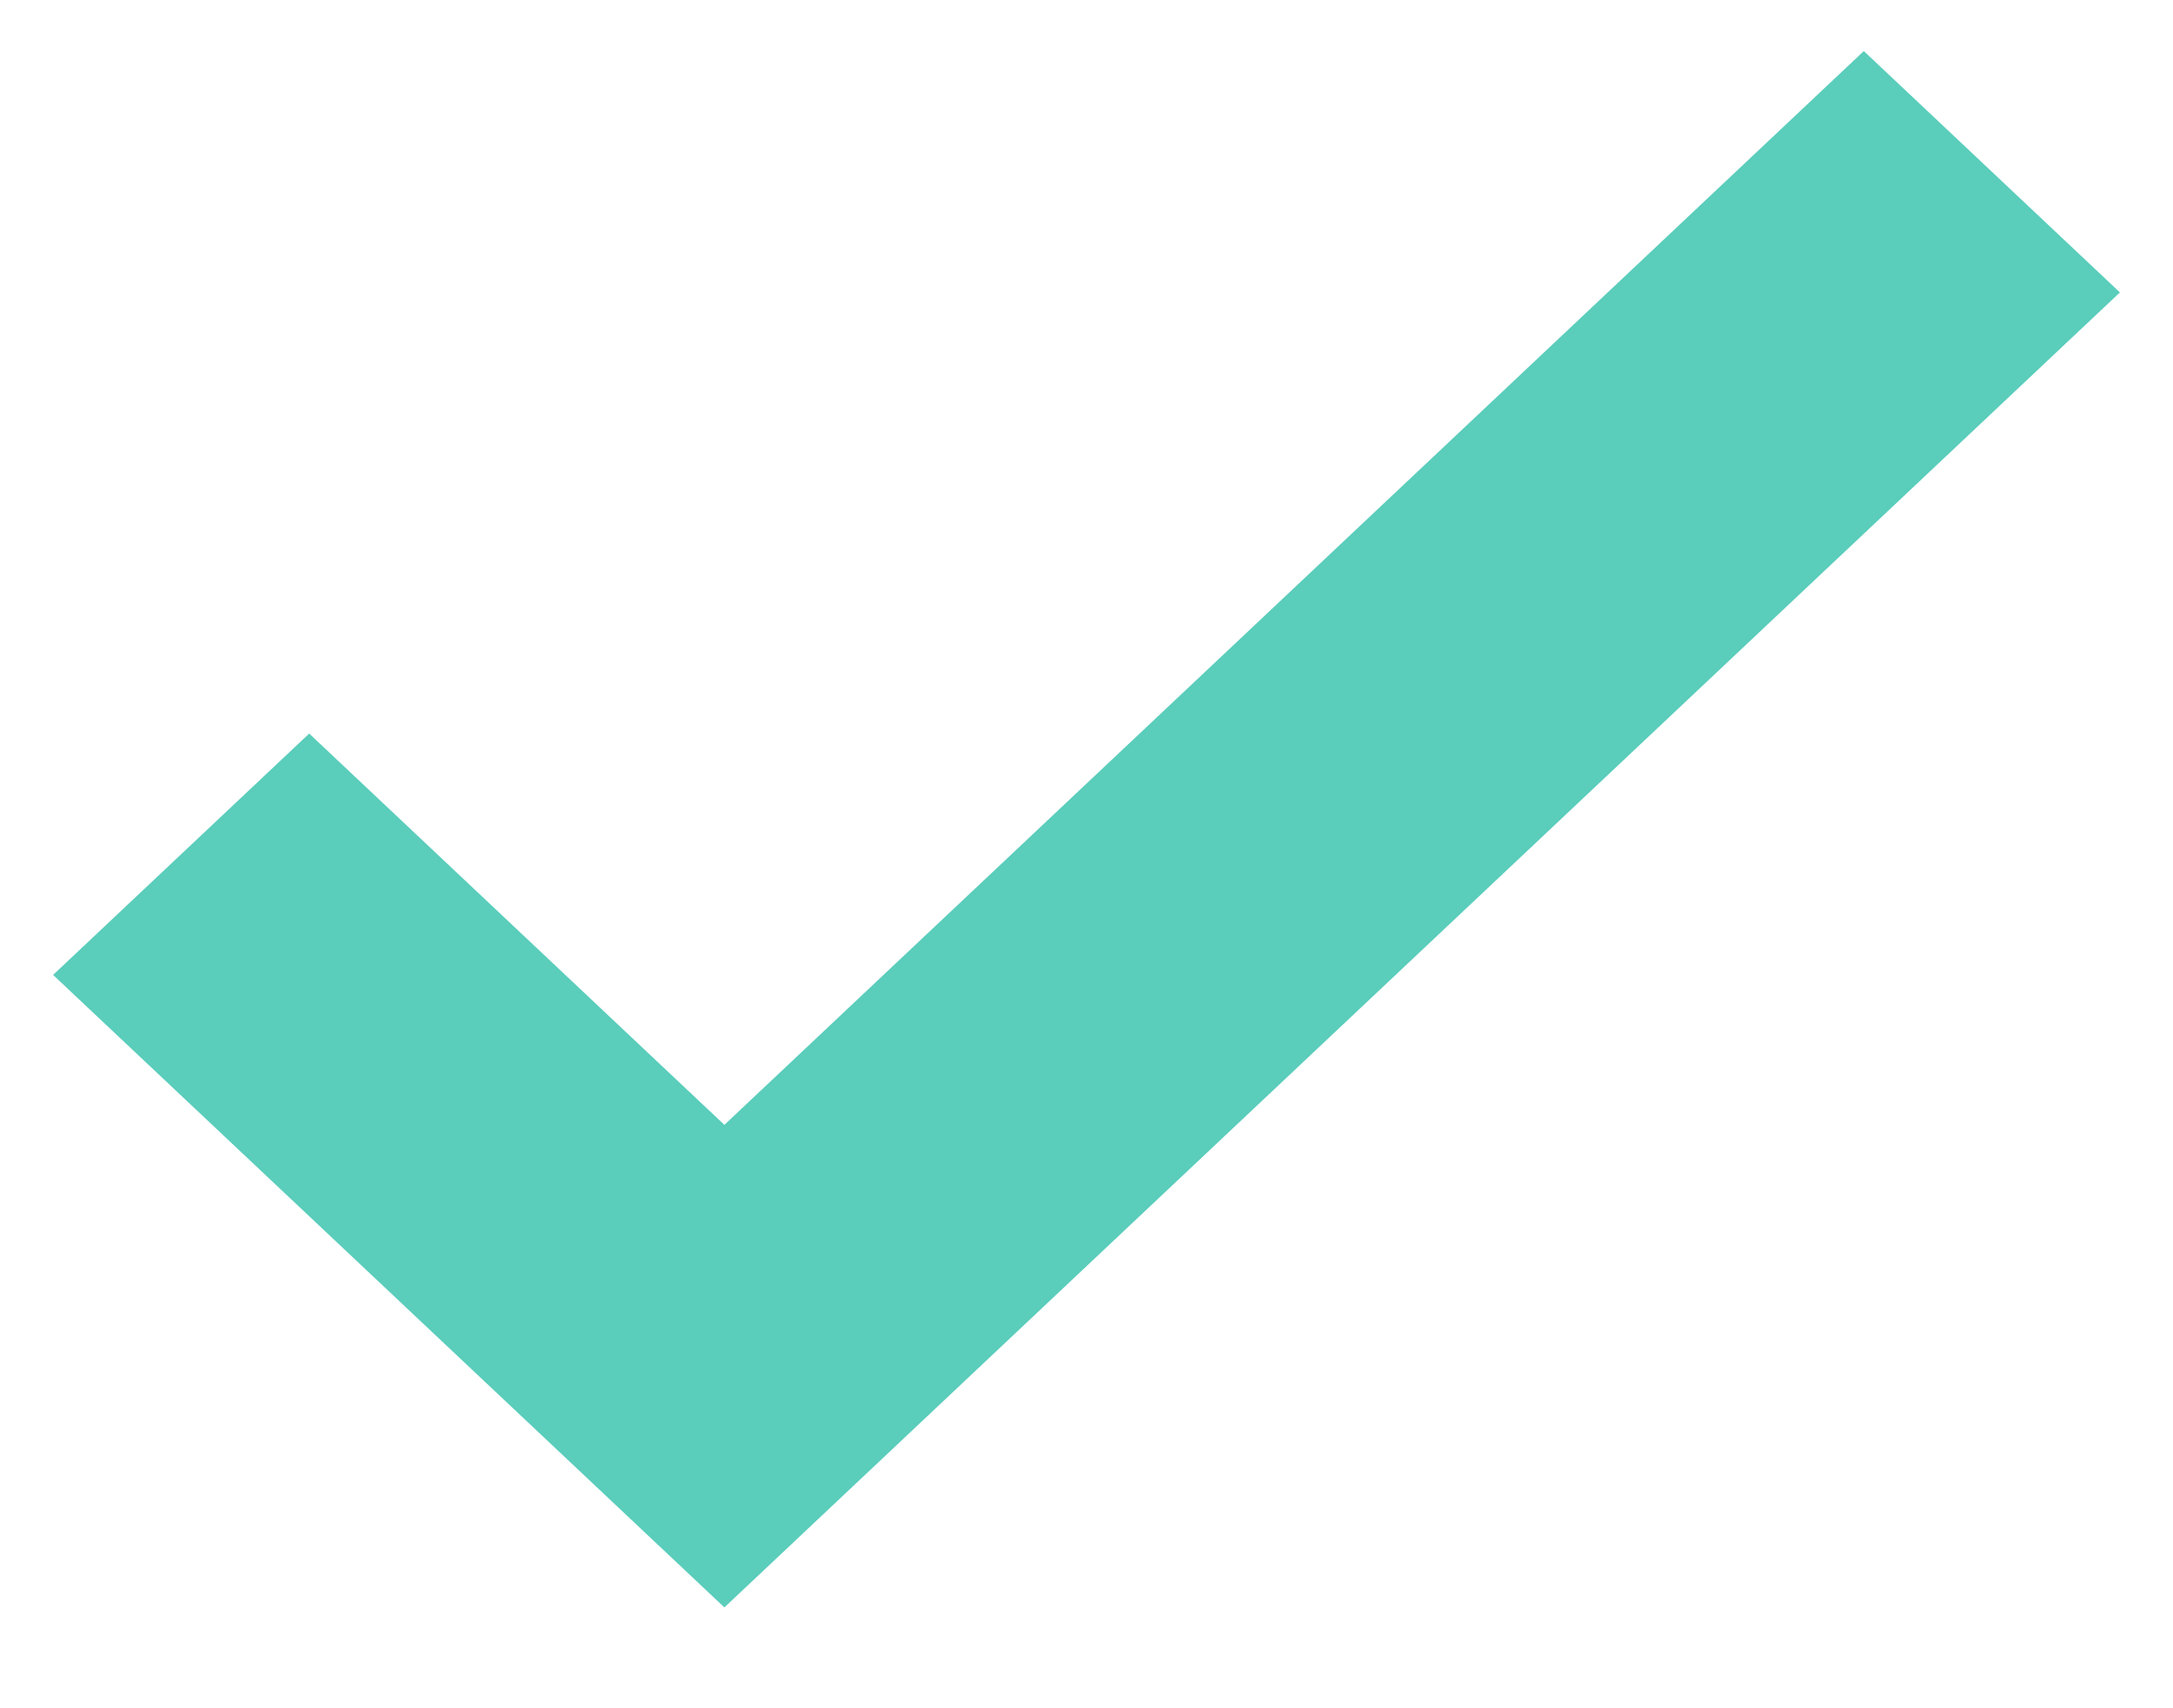
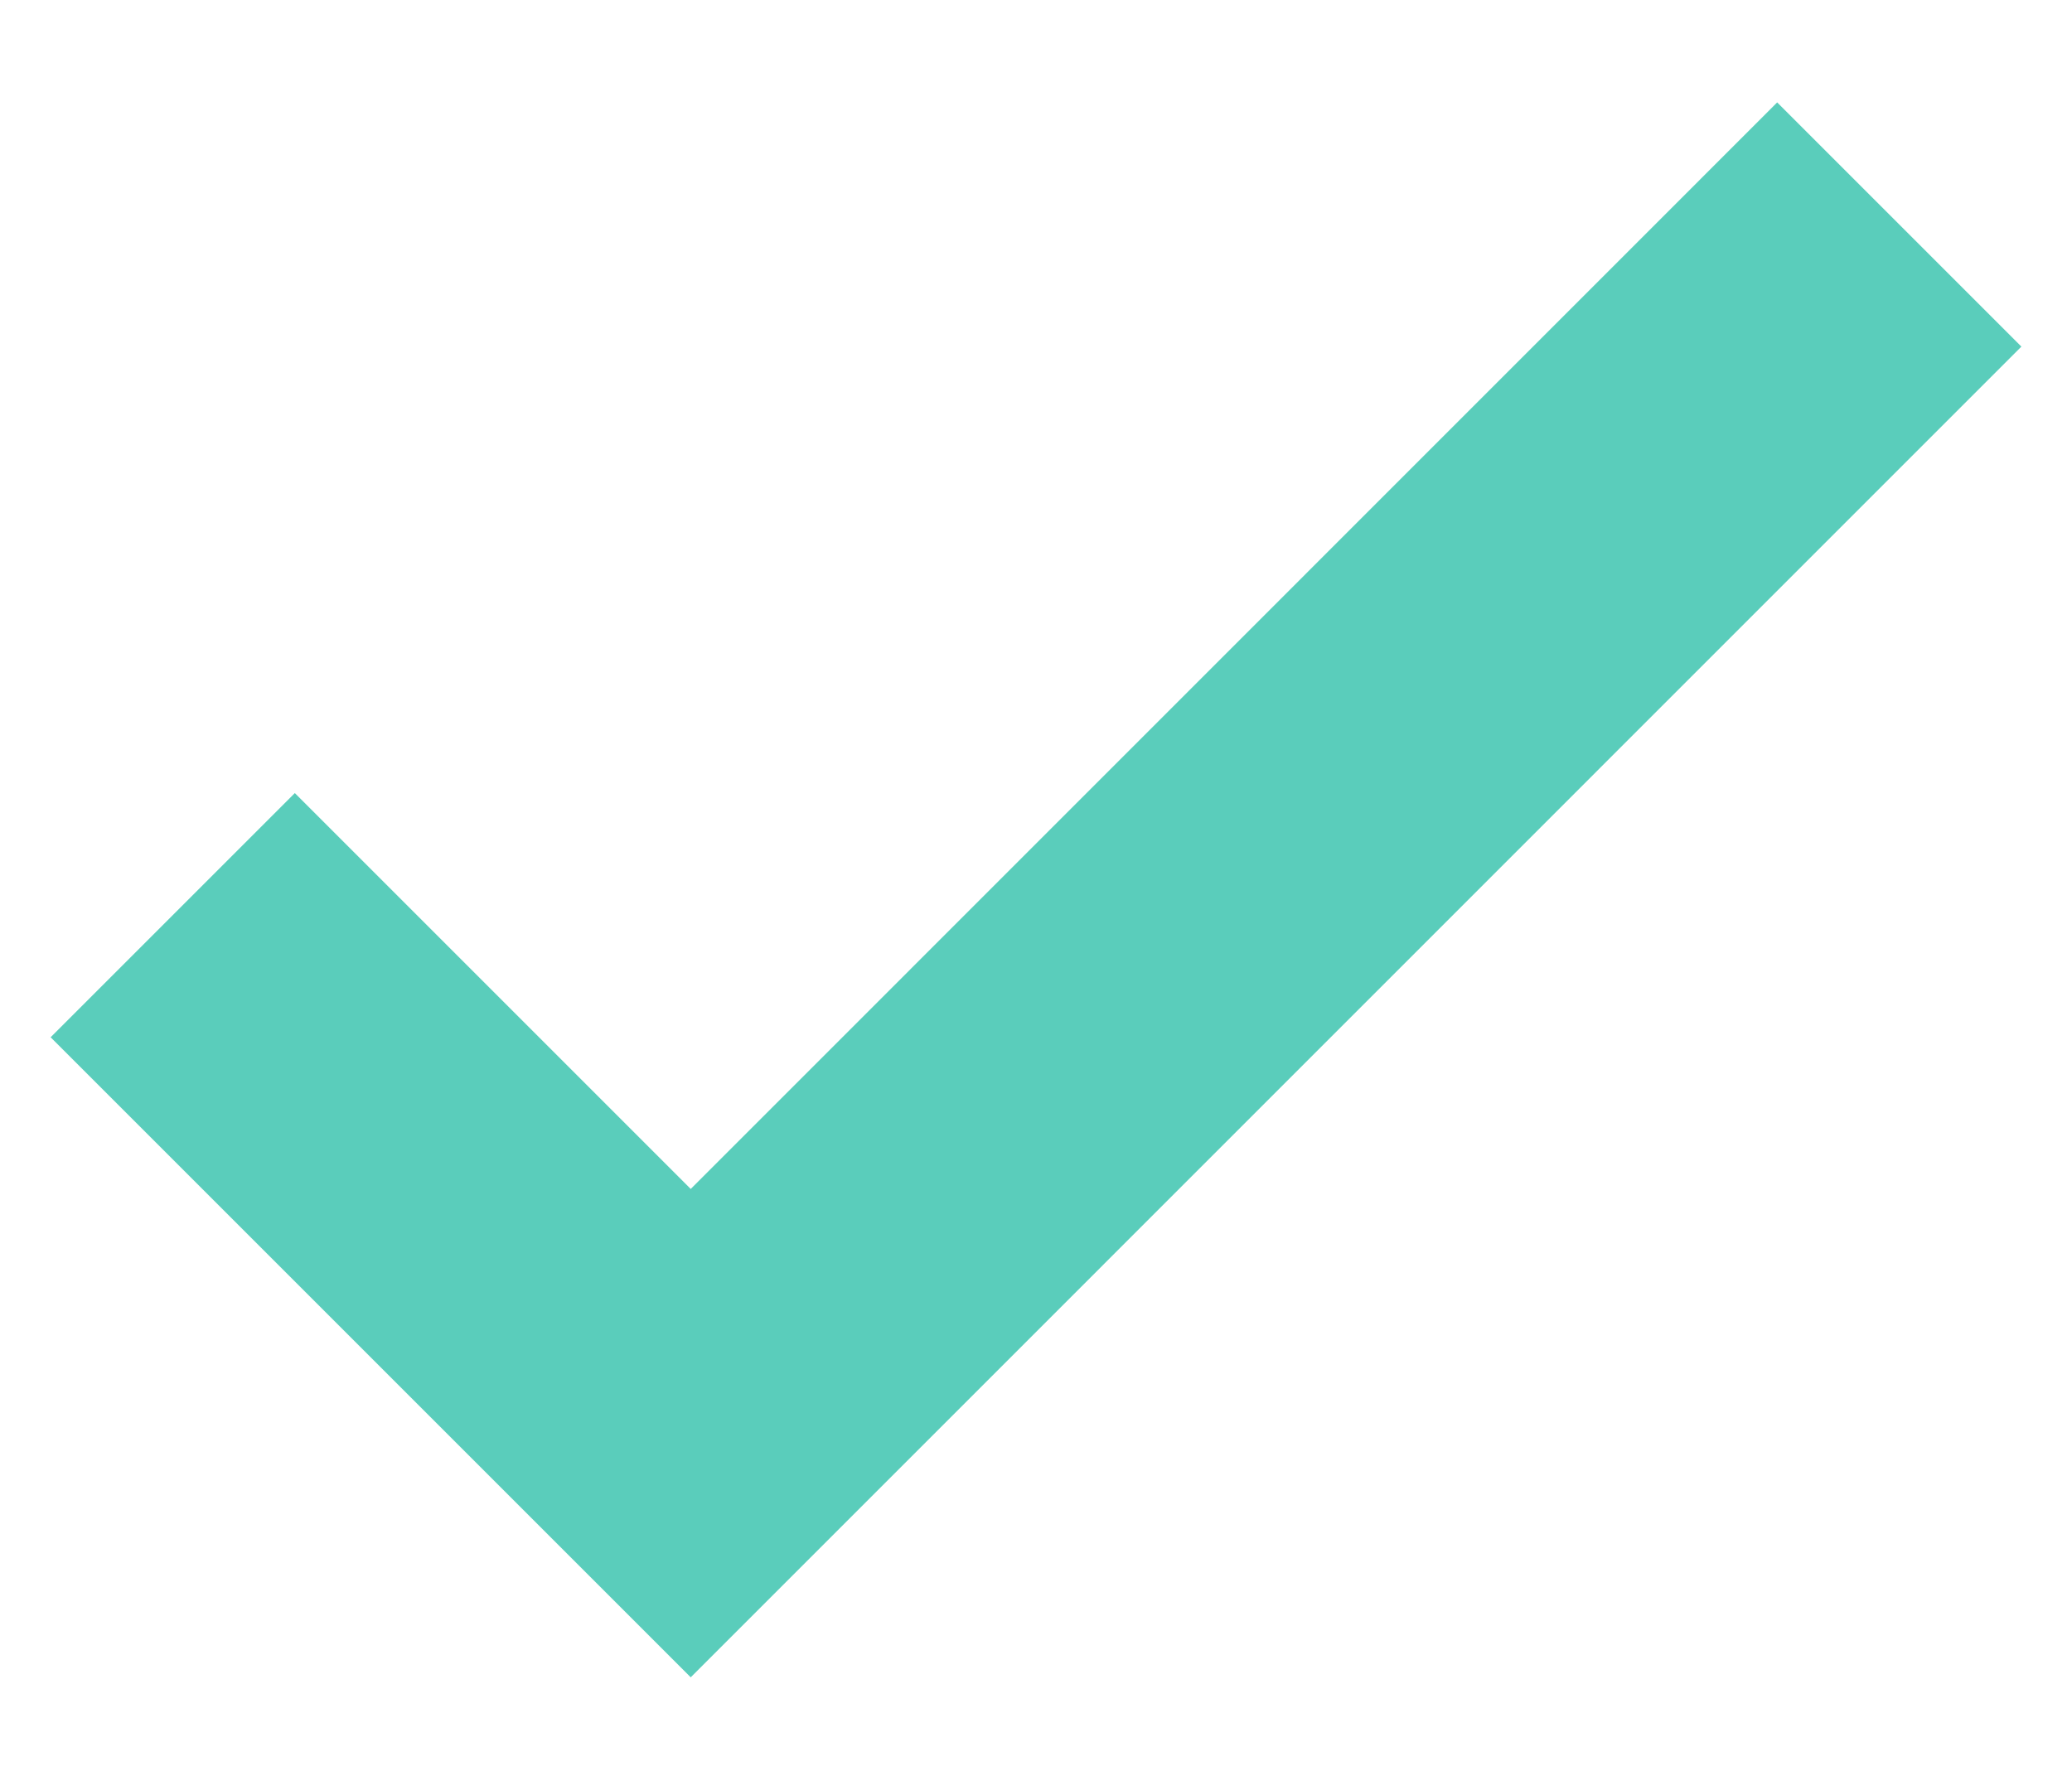
- <svg xmlns="http://www.w3.org/2000/svg" width="14" height="11" viewBox="0 0 14 11" fill="none">
-   <path fill-rule="evenodd" clip-rule="evenodd" d="M13.658 1.884L4.667 10.356L0.342 6.281L1.992 4.726L4.667 7.247L12.008 0.329L13.658 1.884Z" fill="#5ACDBB" />
+ <svg xmlns="http://www.w3.org/2000/svg" width="14" height="12" viewBox="0 0 14 12" fill="none">
+   <path fill-rule="evenodd" clip-rule="evenodd" d="M13.658 2.342L4.667 11.334L0.342 7.009L1.992 5.359L4.667 8.034L12.008 0.692L13.658 2.342Z" fill="#5ACDBB" />
</svg>
